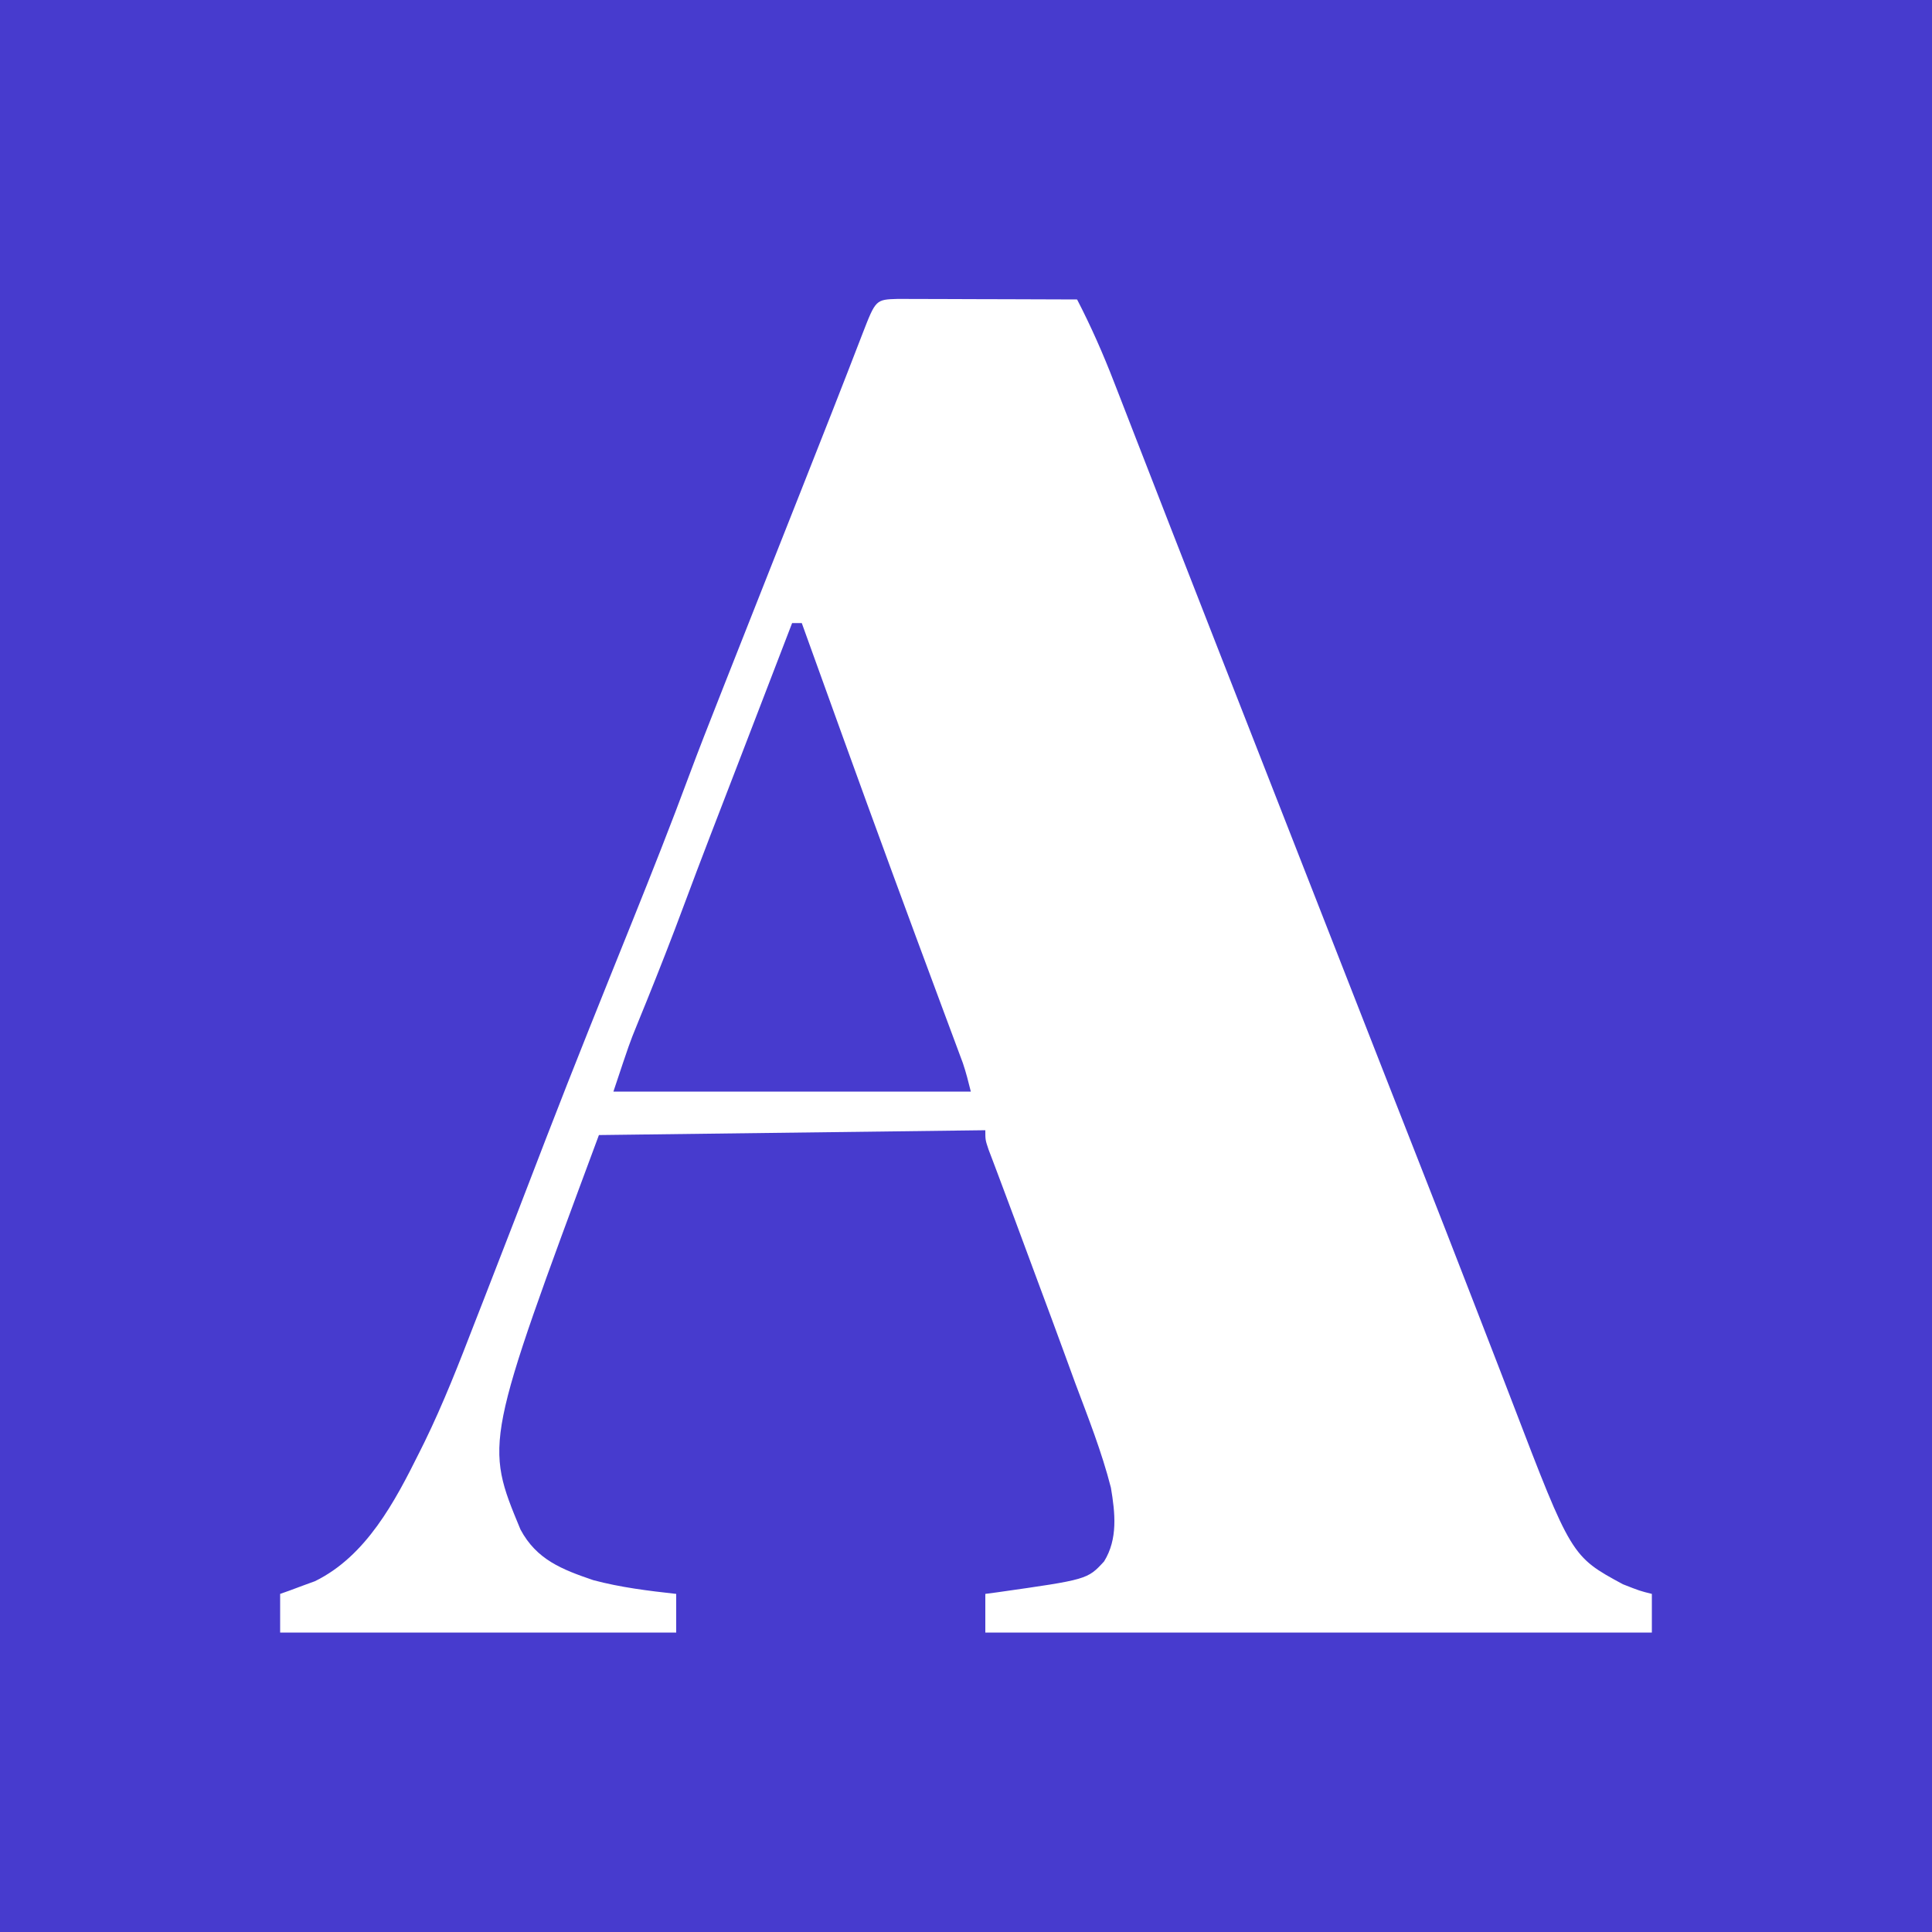
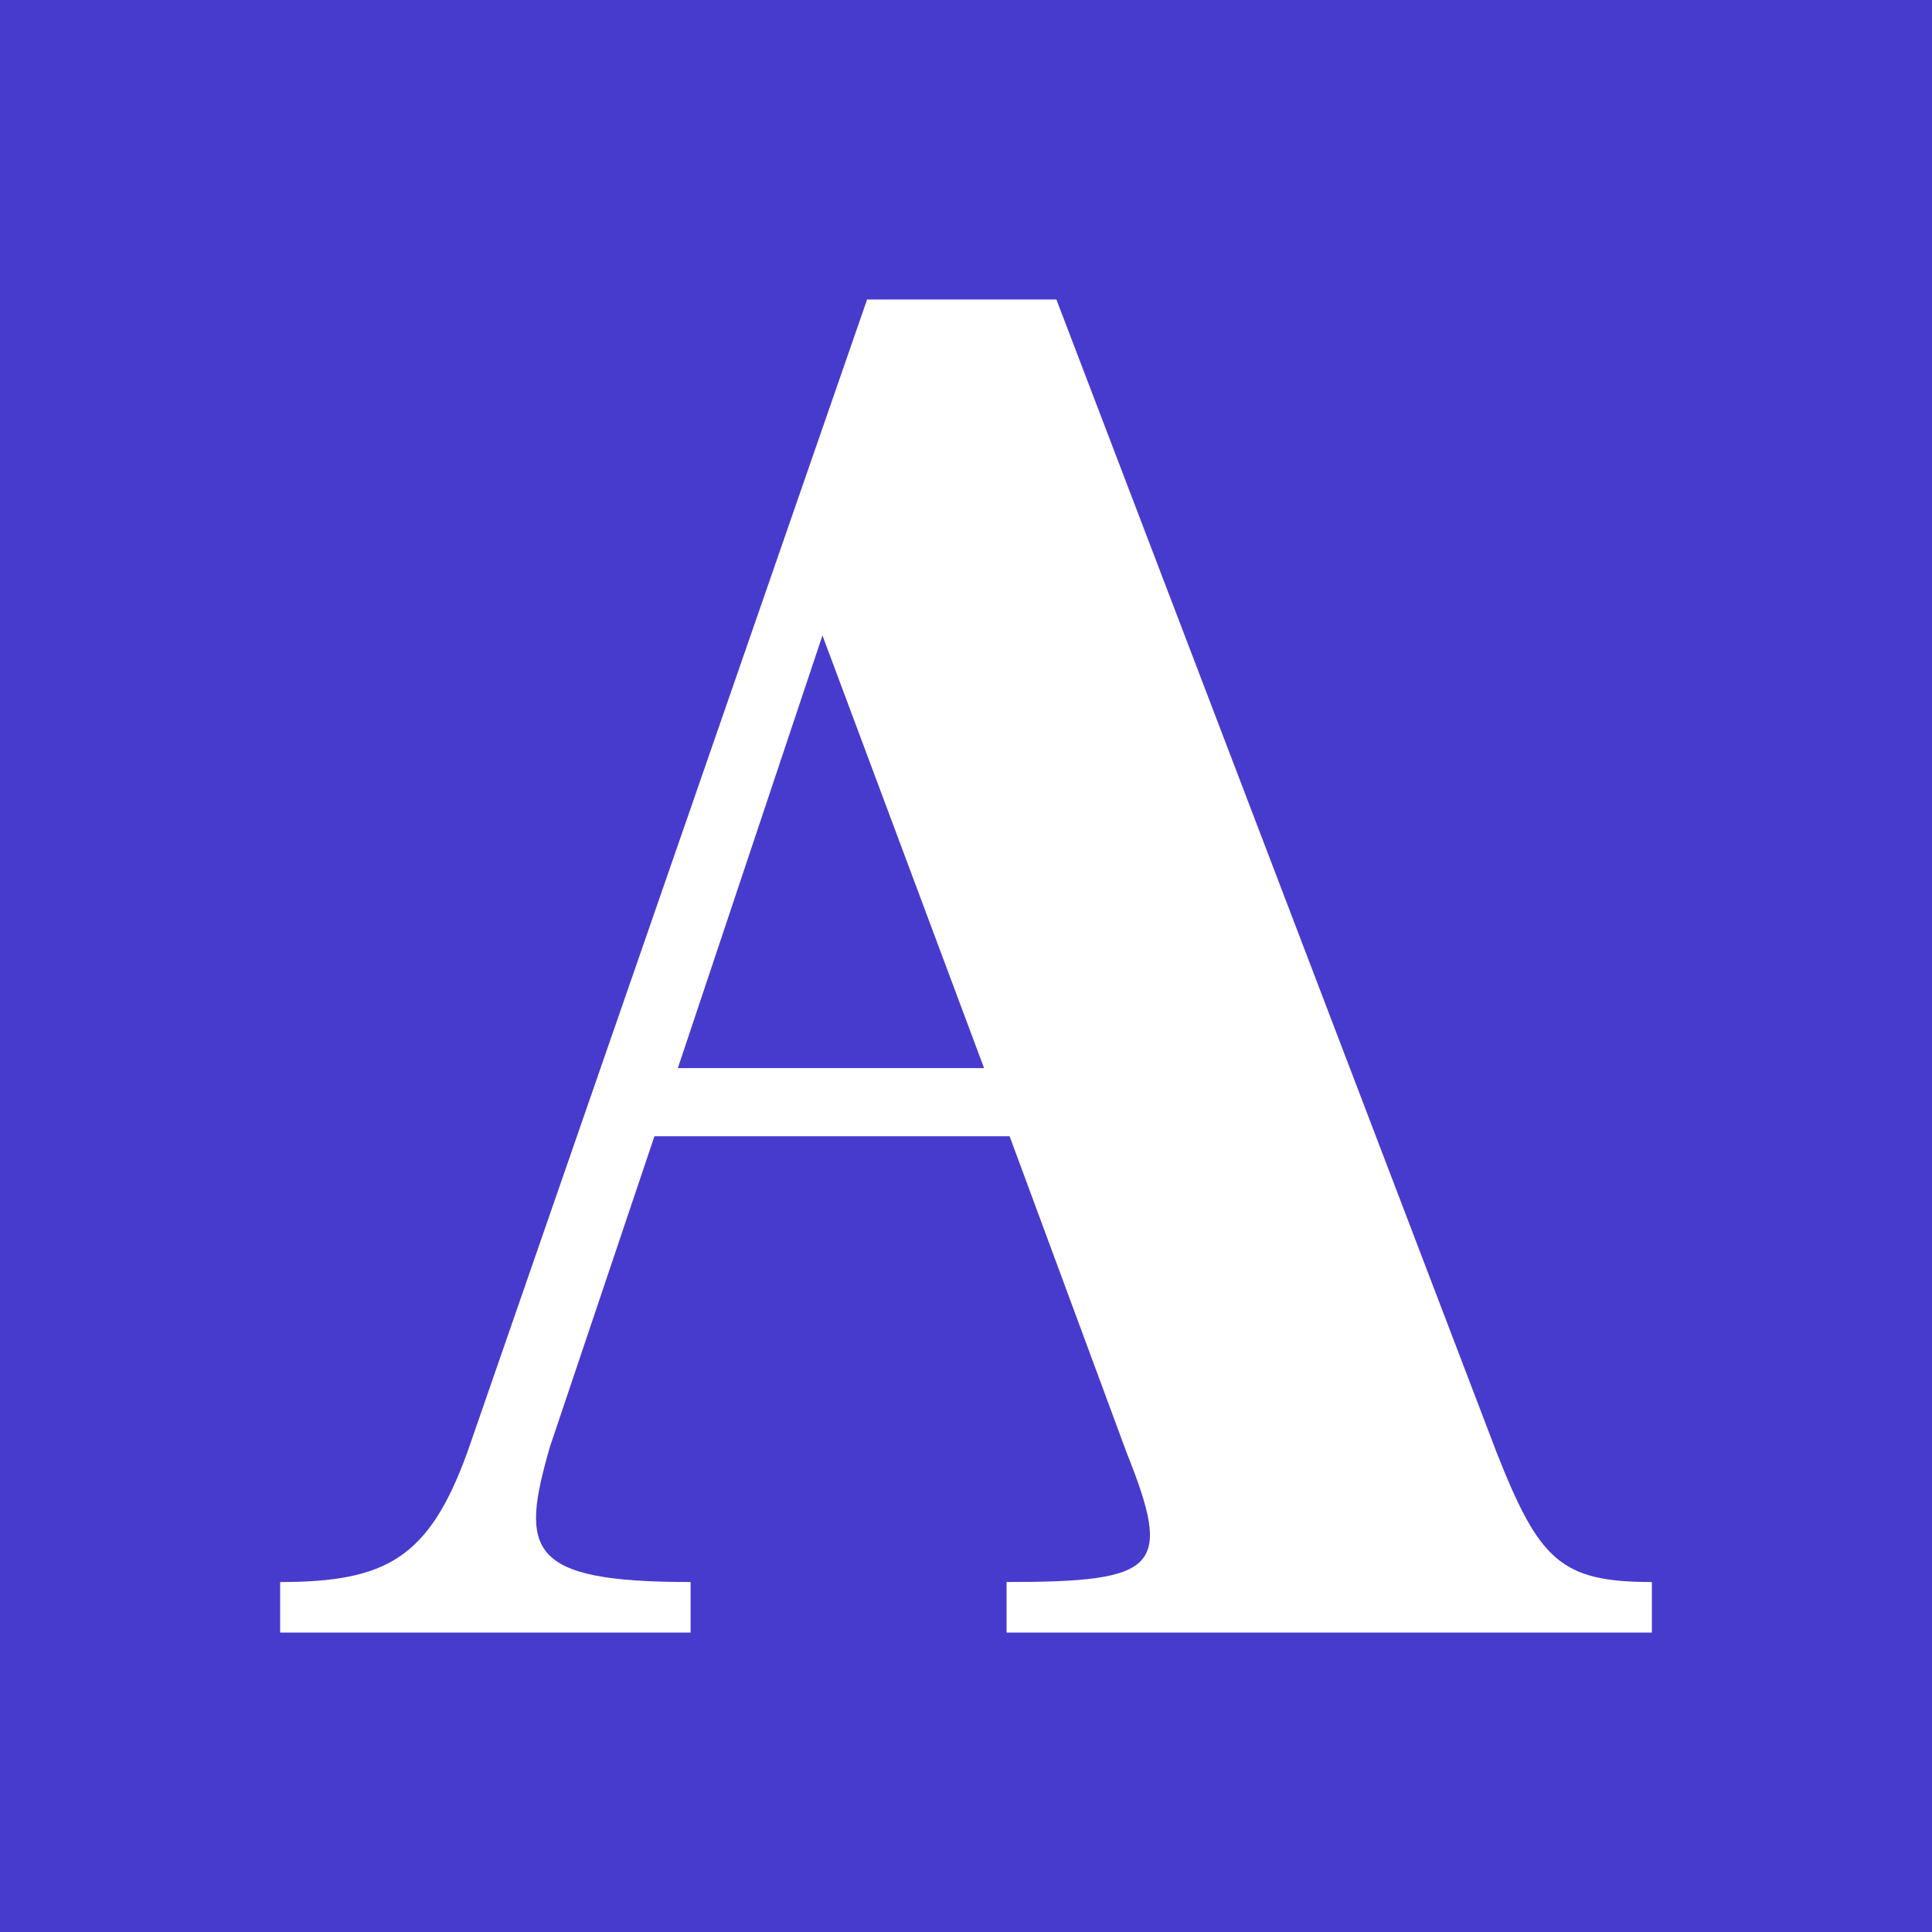
<svg xmlns="http://www.w3.org/2000/svg" width="400" height="400" viewBox="0 0 400 400" fill="none">
  <rect width="400" height="400" fill="#473BCE" />
-   <path d="M0 0 C1.73 0 3.459 0.006 5.189 0.016 C6.098 0.017 7.006 0.019 7.943 0.02 C10.857 0.026 13.771 0.038 16.685 0.051 C18.656 0.056 20.627 0.061 22.597 0.065 C27.439 0.076 32.281 0.093 37.123 0.114 C40.037 5.752 42.534 11.421 44.818 17.34 C45.163 18.224 45.507 19.108 45.863 20.019 C46.994 22.924 48.121 25.831 49.248 28.739 C50.049 30.799 50.852 32.858 51.654 34.918 C53.32 39.195 54.984 43.473 56.647 47.751 C60.088 56.598 63.55 65.437 67.011 74.275 C68.885 79.061 70.758 83.847 72.631 88.633 C73.002 89.583 73.374 90.533 73.757 91.512 C75.987 97.211 78.217 102.911 80.447 108.61 C86.959 125.259 93.473 141.907 99.998 158.551 C100.408 159.597 100.818 160.644 101.241 161.722 C103.322 167.031 105.406 172.34 107.492 177.648 C111.424 187.655 115.343 197.667 119.215 207.698 C121.016 212.363 122.824 217.024 124.633 221.685 C125.49 223.899 126.343 226.114 127.192 228.331 C139.457 260.339 139.457 260.339 150.123 266.114 C153.623 267.489 153.623 267.489 156.123 268.114 C156.123 270.754 156.123 273.394 156.123 276.114 C110.583 276.114 65.043 276.114 18.123 276.114 C18.123 273.474 18.123 270.834 18.123 268.114 C18.945 268.004 19.768 267.894 20.615 267.781 C39.265 265.133 39.265 265.133 42.709 261.39 C45.593 256.746 45.006 251.347 44.123 246.114 C42.238 238.728 39.421 231.616 36.748 224.489 C36.013 222.482 35.28 220.475 34.549 218.468 C32.757 213.564 30.943 208.669 29.117 203.778 C27.44 199.283 25.777 194.783 24.112 190.283 C23.039 187.387 21.96 184.494 20.867 181.605 C20.498 180.624 20.128 179.644 19.748 178.633 C19.589 178.216 19.589 178.216 18.787 176.105 C18.123 174.114 18.123 174.114 18.123 172.114 C-8.277 172.444 -34.677 172.774 -61.877 173.114 C-85.557 236.867 -85.557 236.867 -78.123 254.77 C-74.794 261.032 -69.471 263.076 -63.045 265.266 C-57.408 266.774 -51.668 267.471 -45.877 268.114 C-45.877 270.754 -45.877 273.394 -45.877 276.114 C-72.937 276.114 -99.997 276.114 -127.877 276.114 C-127.877 273.474 -127.877 270.834 -127.877 268.114 C-127.225 267.883 -126.573 267.652 -125.901 267.414 C-125.027 267.088 -124.153 266.762 -123.252 266.426 C-122.394 266.113 -121.535 265.8 -120.651 265.477 C-110.04 260.261 -104.117 249.007 -99.041 238.793 C-98.699 238.106 -98.358 237.419 -98.005 236.711 C-94.08 228.676 -90.847 220.387 -87.627 212.051 C-86.969 210.365 -86.311 208.679 -85.651 206.993 C-81.33 195.929 -77.067 184.842 -72.802 173.756 C-66.987 158.685 -60.935 143.707 -54.906 128.722 C-50.884 118.715 -46.917 108.699 -43.17 98.586 C-41.201 93.298 -39.137 88.049 -37.065 82.801 C-36.612 81.652 -36.16 80.503 -35.694 79.32 C-32.704 71.727 -29.702 64.139 -26.701 56.551 C-26.338 55.632 -25.975 54.714 -25.601 53.767 C-23.745 49.075 -21.889 44.384 -20.032 39.693 C-15.751 28.874 -11.482 18.051 -7.301 7.192 C-4.563 0.134 -4.563 0.134 0 0 Z " fill="#FFFFFF" transform="translate(185.8772,61.88647)" />
-   <path d="M0 0 C0.66 0 1.32 0 2 0 C2.426 1.183 2.852 2.366 3.291 3.584 C5.337 9.265 7.387 14.945 9.438 20.625 C9.813 21.665 10.188 22.705 10.575 23.777 C17.198 42.111 23.926 60.404 30.728 78.672 C31.076 79.607 31.423 80.542 31.781 81.505 C32.428 83.249 33.078 84.992 33.729 86.734 C33.872 87.119 33.872 87.119 34.596 89.069 C34.844 89.736 35.093 90.402 35.349 91.089 C36.009 93.025 36.504 95.015 37 97 C12.58 97 -11.84 97 -37 97 C-33.63 86.889 -33.63 86.889 -32.168 83.309 C-32.008 82.913 -32.008 82.913 -31.198 80.914 C-31.031 80.505 -31.031 80.505 -30.188 78.438 C-27.512 71.814 -24.907 65.177 -22.422 58.48 C-18.821 48.795 -15.075 39.166 -11.358 29.525 C-9.028 23.476 -6.702 17.426 -4.375 11.375 C-3.529 9.174 -2.682 6.974 -1.836 4.773 C-1.481 3.85 -1.125 2.926 -0.759 1.974 C-0.509 1.323 -0.258 0.671 0 0 Z " fill="#473BCE" transform="translate(164,129)" />
+   <path d="M76.07 250.537v9.16H.343v-9.16c19.618 0 27.465-4.381 34.527-23.498l73.764-209.09h34.92l81.219 209.09c7.847 19.515 11.77 23.498 28.642 23.498v9.16H134.363v-9.16c28.242 0 30.625-2.582 22.14-23.498l-21.58-57.35H69.399l-19.226 56.155c-5.614 18.997-4.387 24.693 25.896 24.693zm24.326-171.653l-26.681 78.459h56.5l-29.819-78.459z" fill="#FFFFFF" transform="translate(57.615 41.508) scale(1.12221, 1.141685)" />
</svg>
